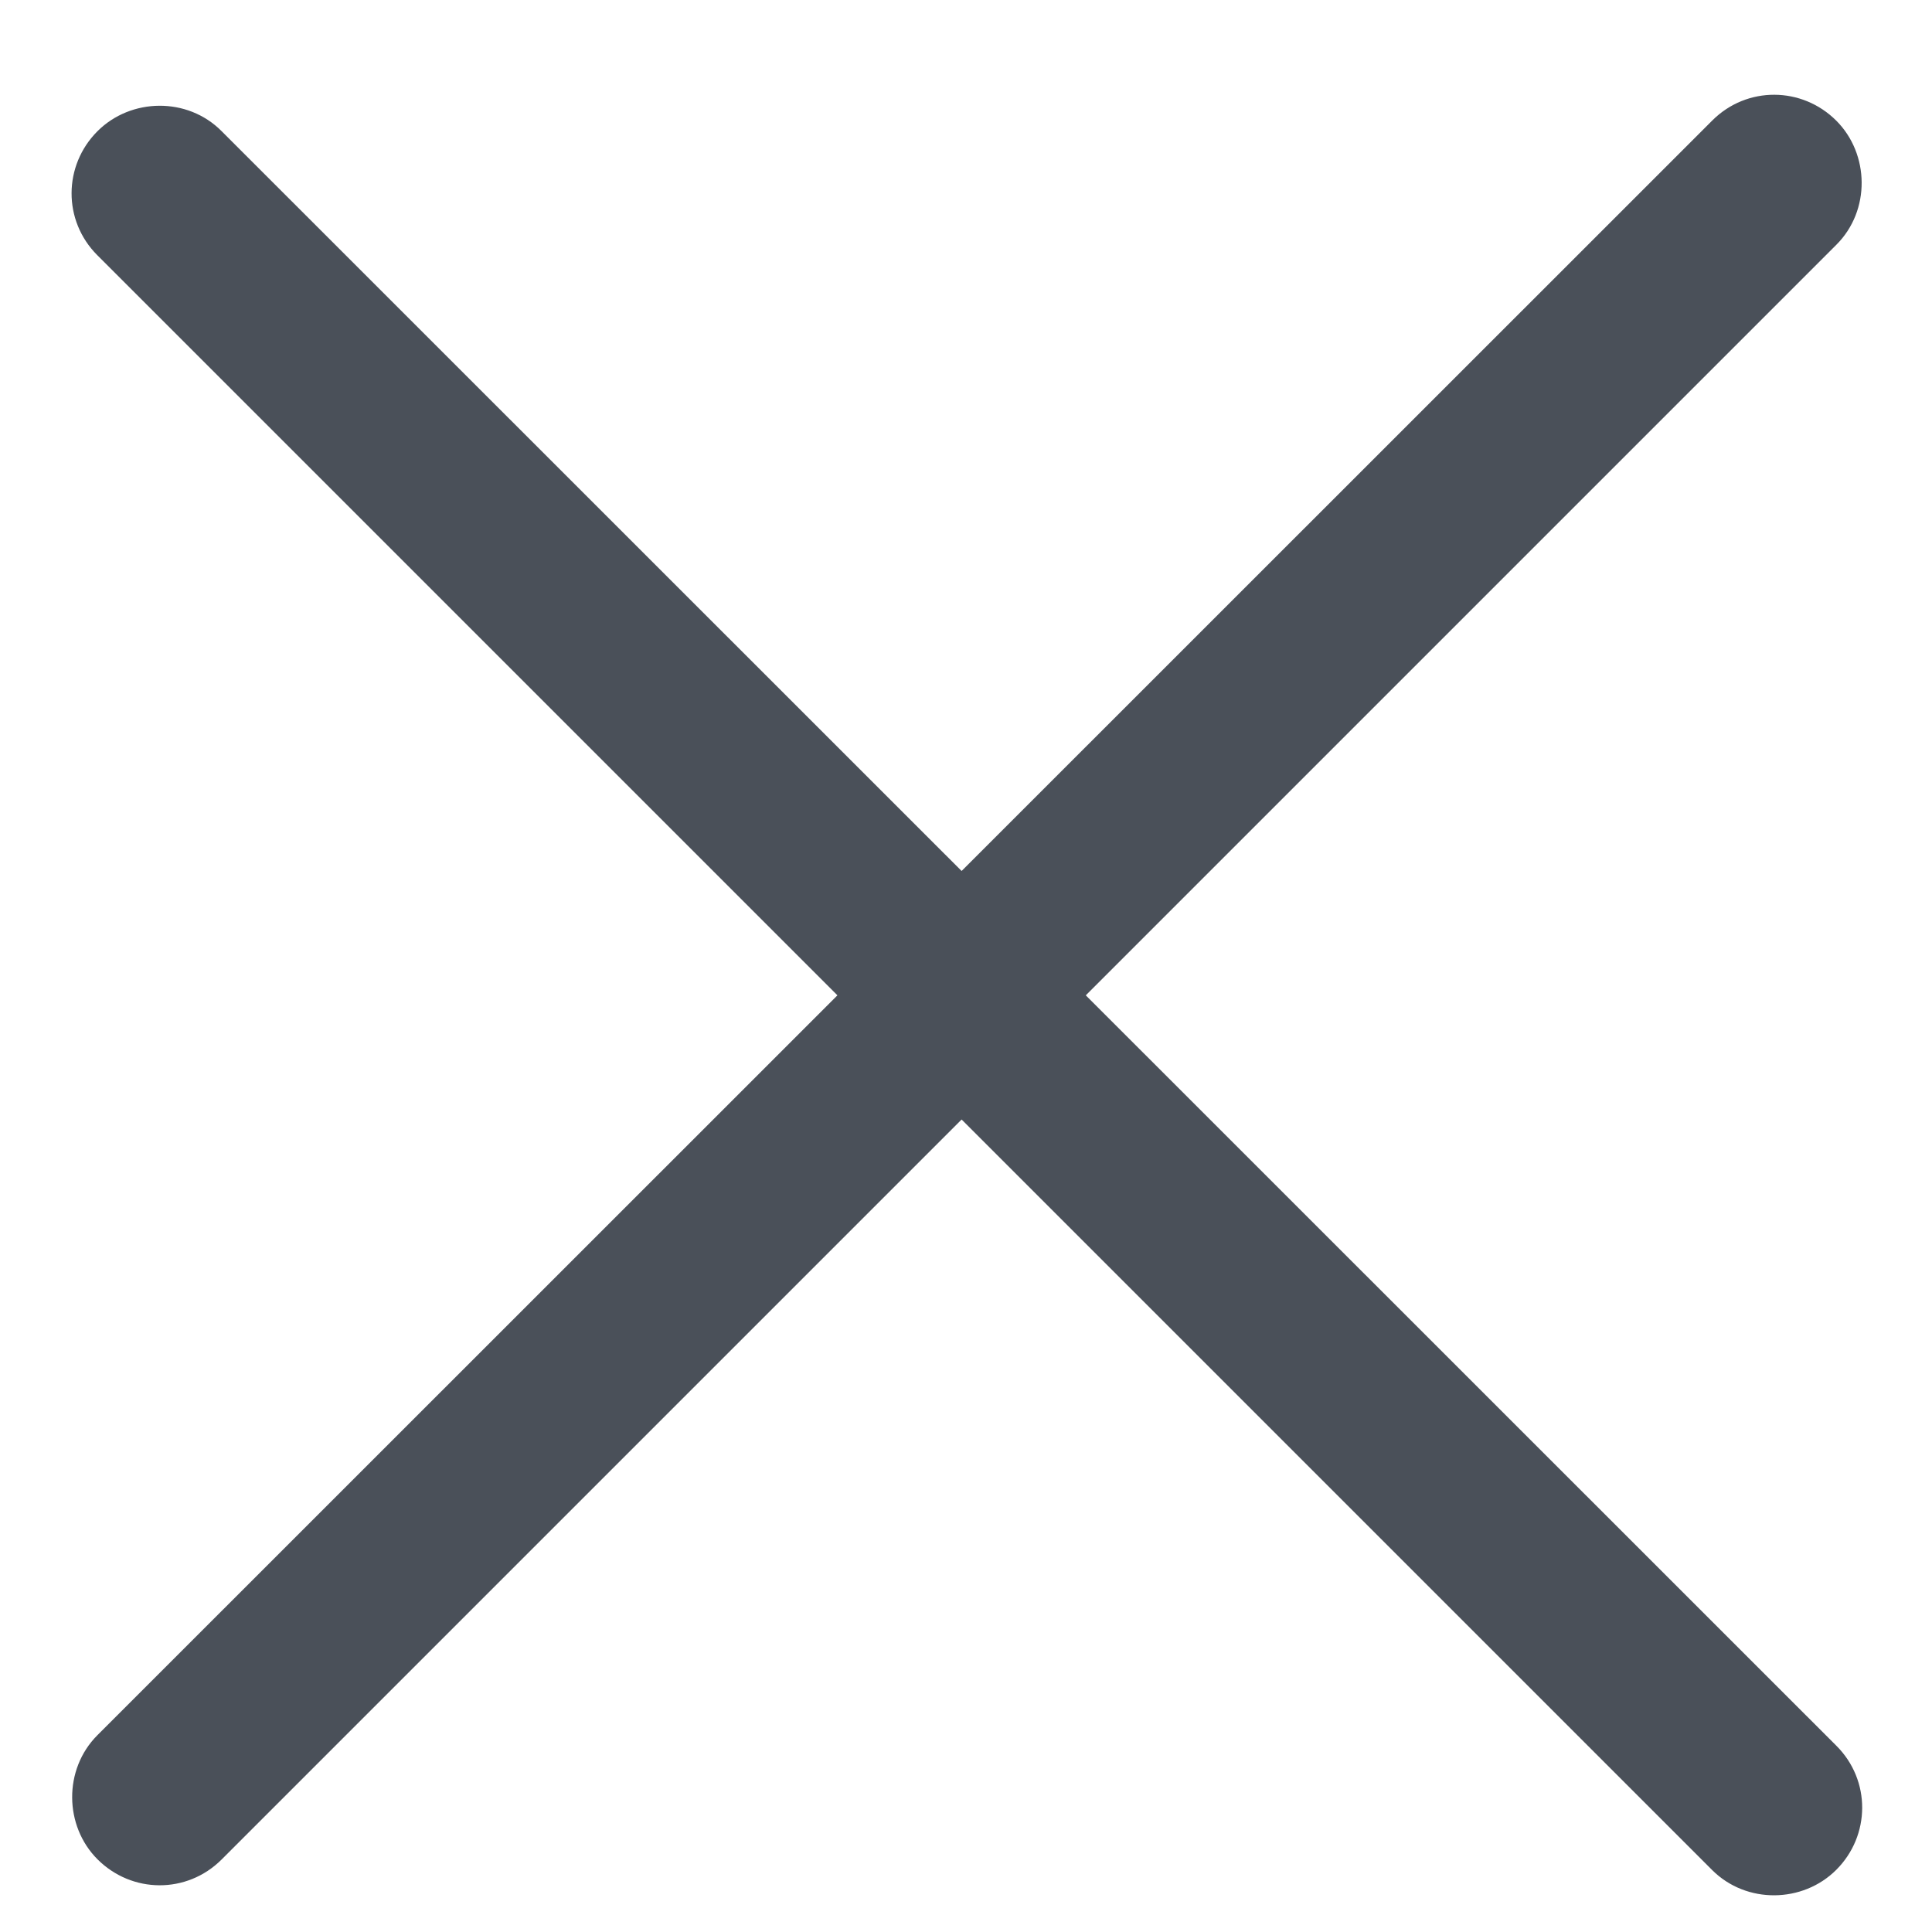
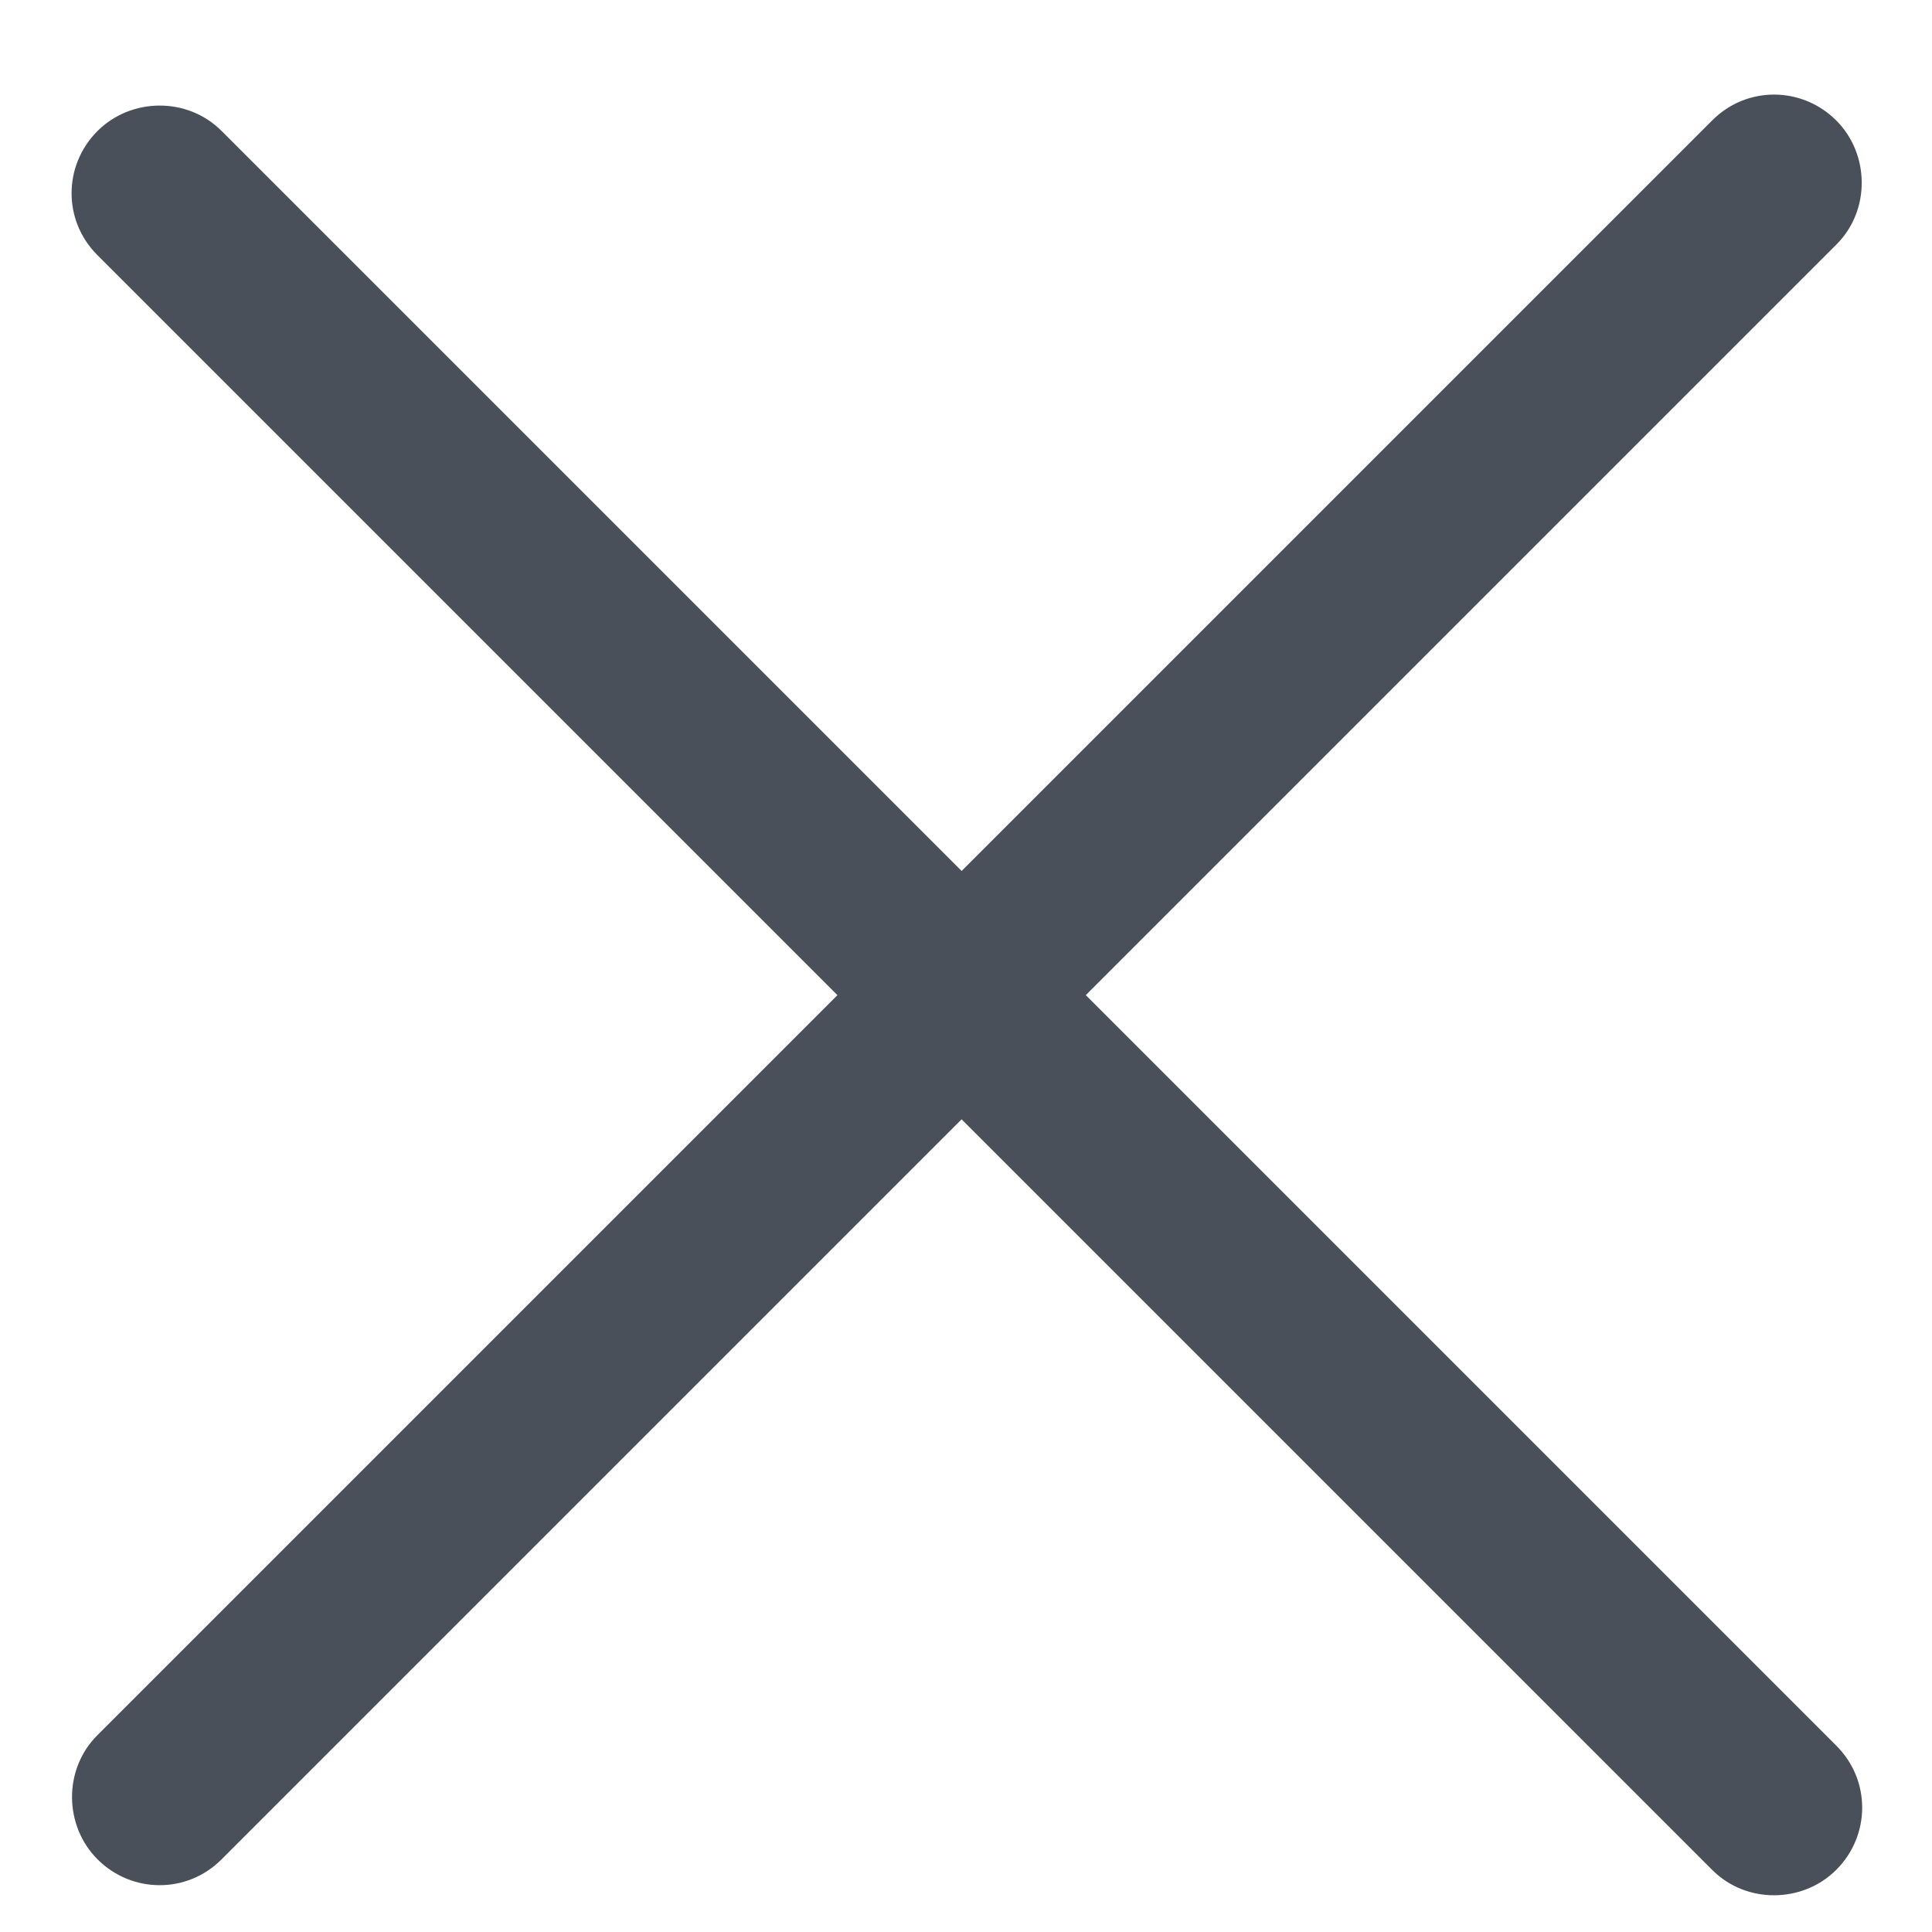
- <svg xmlns="http://www.w3.org/2000/svg" width="11px" height="11px" viewBox="0 0 11 11" version="1.1">
-   <defs />
-   <g id="Page-1" stroke="none" stroke-width="1" fill="none" fill-rule="evenodd">
-     <path d="M5.475,4.959 L9.749,0.686 C9.946,0.489 10.26,0.492 10.455,0.687 C10.644,0.876 10.651,1.198 10.456,1.393 L6.182,5.667 L10.456,9.94 C10.653,10.137 10.65,10.451 10.455,10.646 C10.265,10.836 9.944,10.842 9.749,10.648 L5.475,6.374 L1.261,10.588 C1.064,10.784 0.751,10.782 0.555,10.586 C0.366,10.397 0.36,10.075 0.554,9.88 L4.768,5.667 L0.554,1.453 C0.357,1.256 0.36,0.942 0.555,0.747 C0.745,0.557 1.067,0.551 1.261,0.746 L5.475,4.959 Z" id="Rectangle-373" fill="#4A5059" />
-   </g>
+ <svg xmlns="http://www.w3.org/2000/svg" height="11" viewBox="0 0 11 11" width="11">
+   <path d="m5.475 4.959 4.274-4.274c.197-.197.511-.194.706.001.19.19.196.511.001.706l-4.274 4.274 4.274 4.274c.197.197.194.511-.001.706-.19.19-.511.196-.706.001l-4.274-4.274-4.214 4.214c-.197.197-.511.194-.706-.001-.19-.19-.196-.511-.001-.706l4.214-4.214-4.214-4.214c-.197-.197-.194-.511.001-.706.19-.19.511-.196.706-.001z" fill="#4a5059" fill-rule="evenodd" />
</svg>
